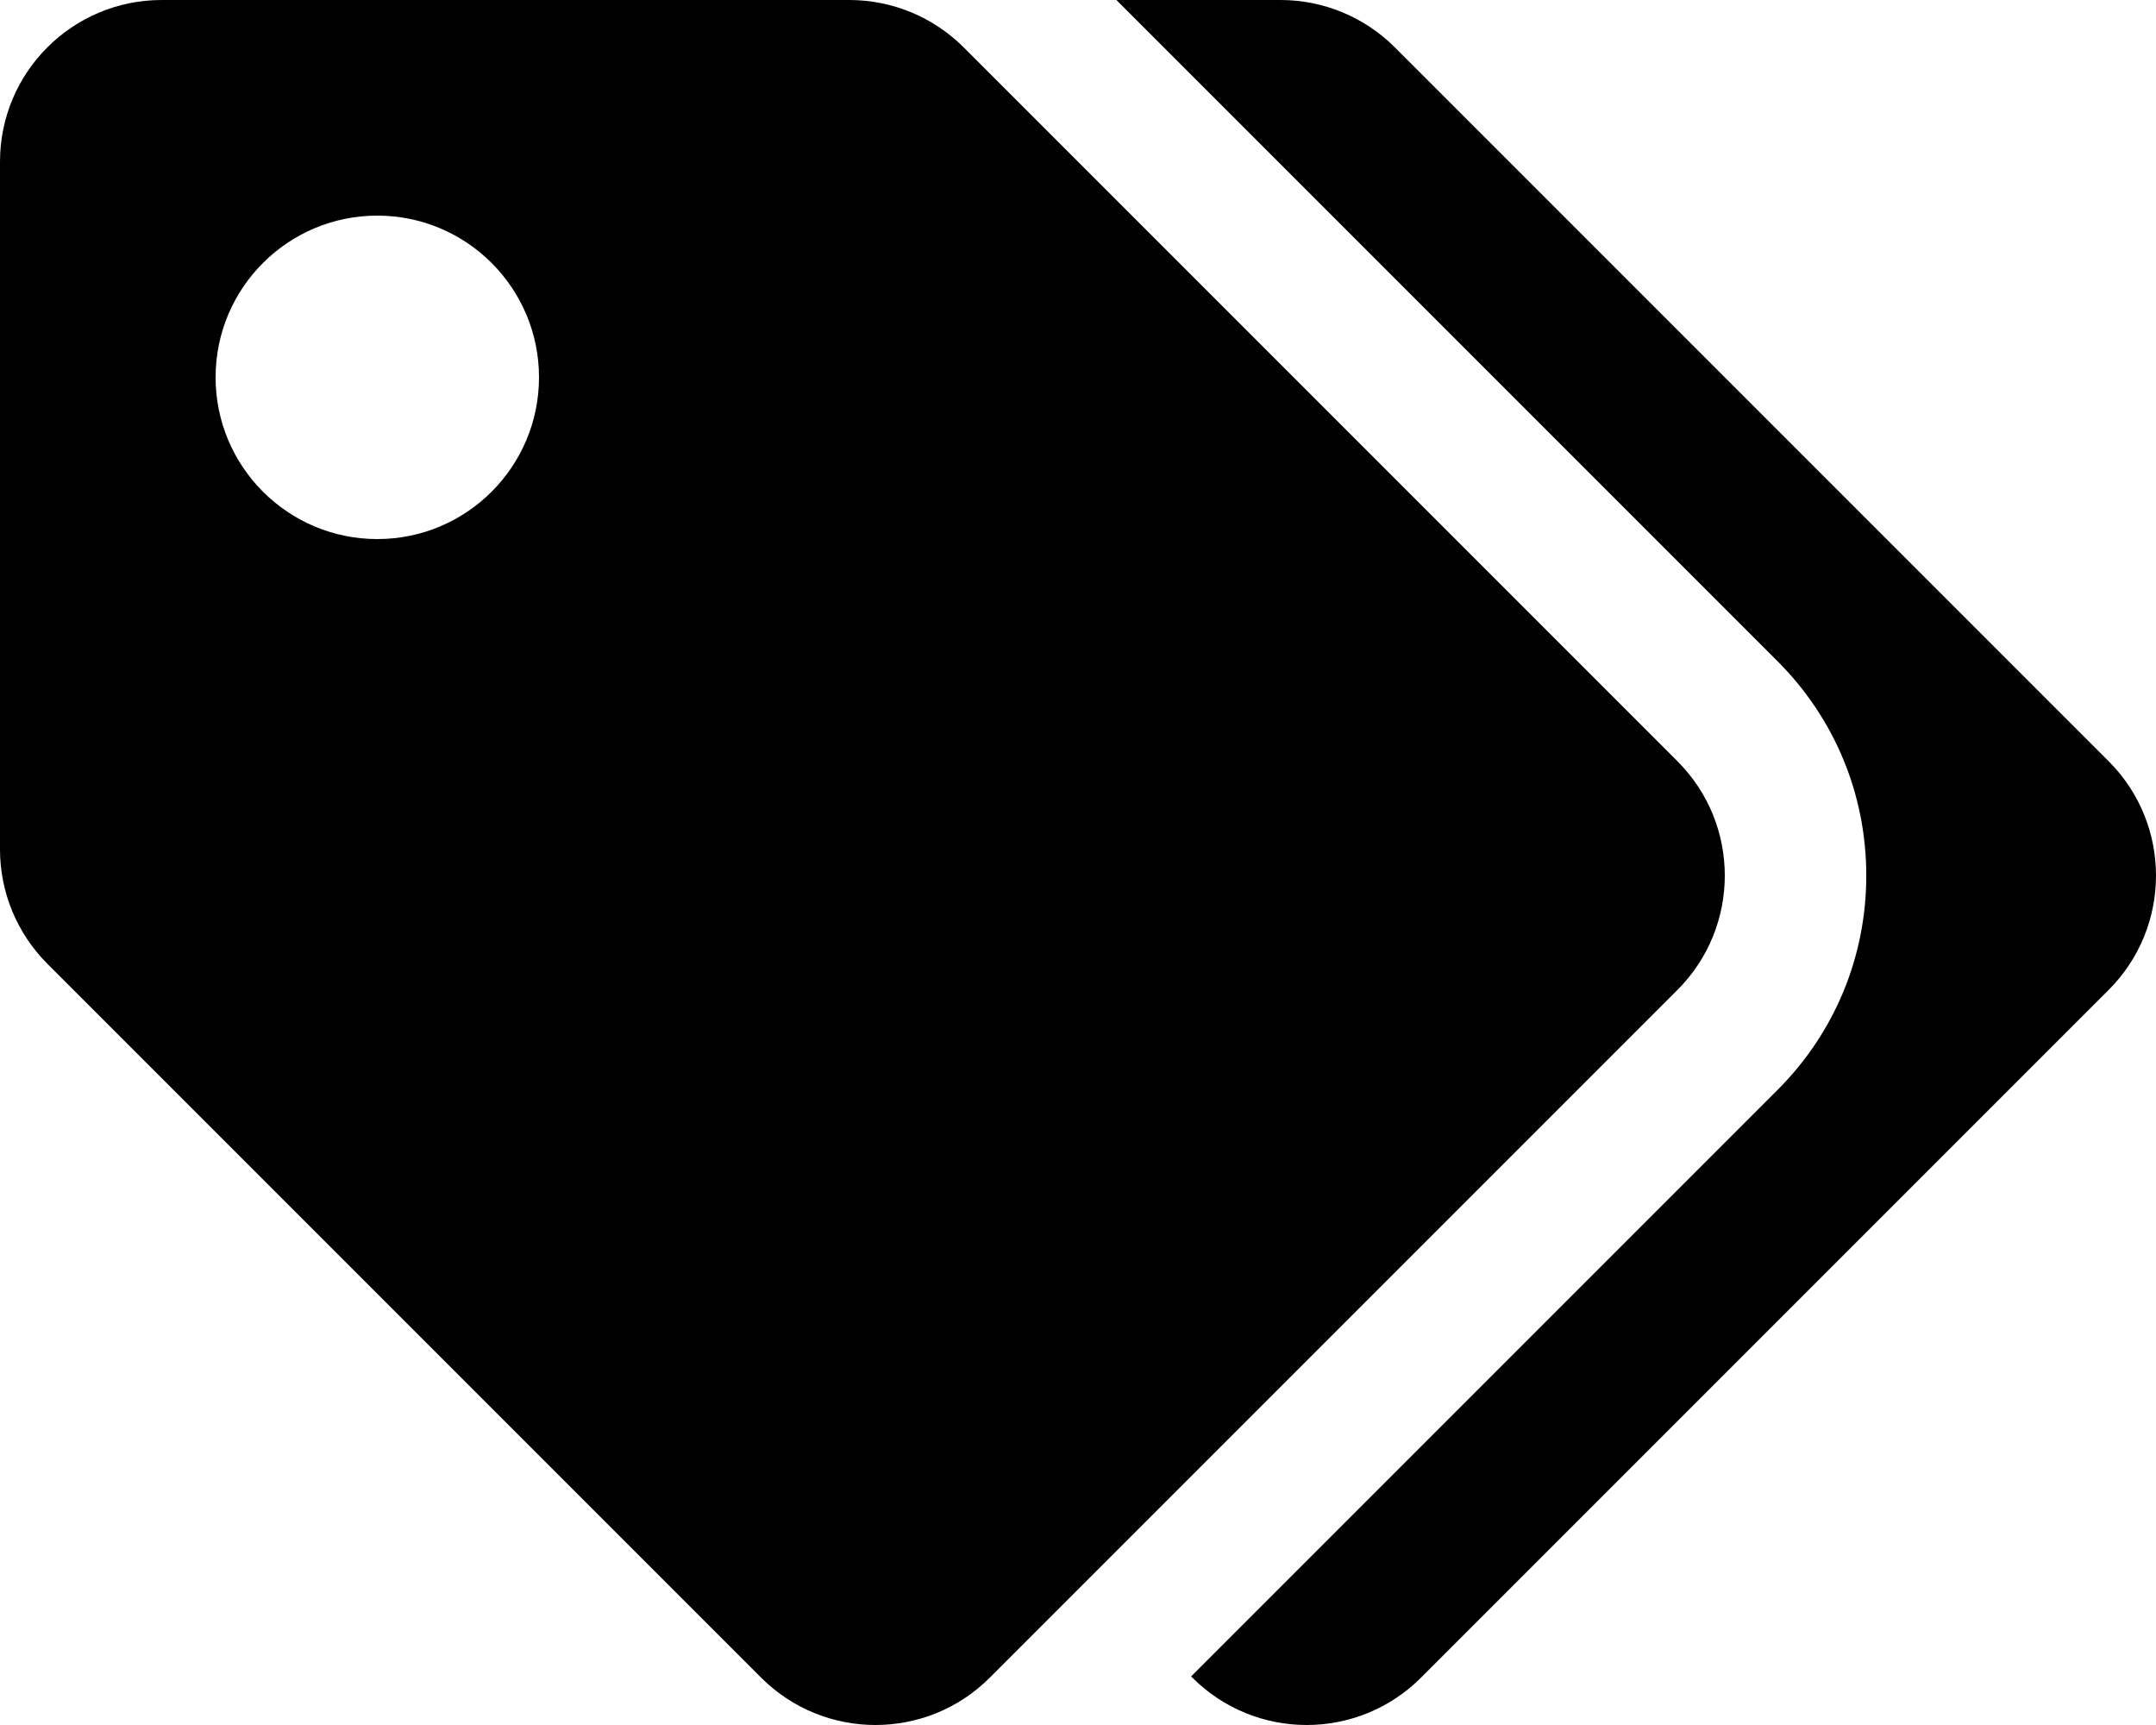
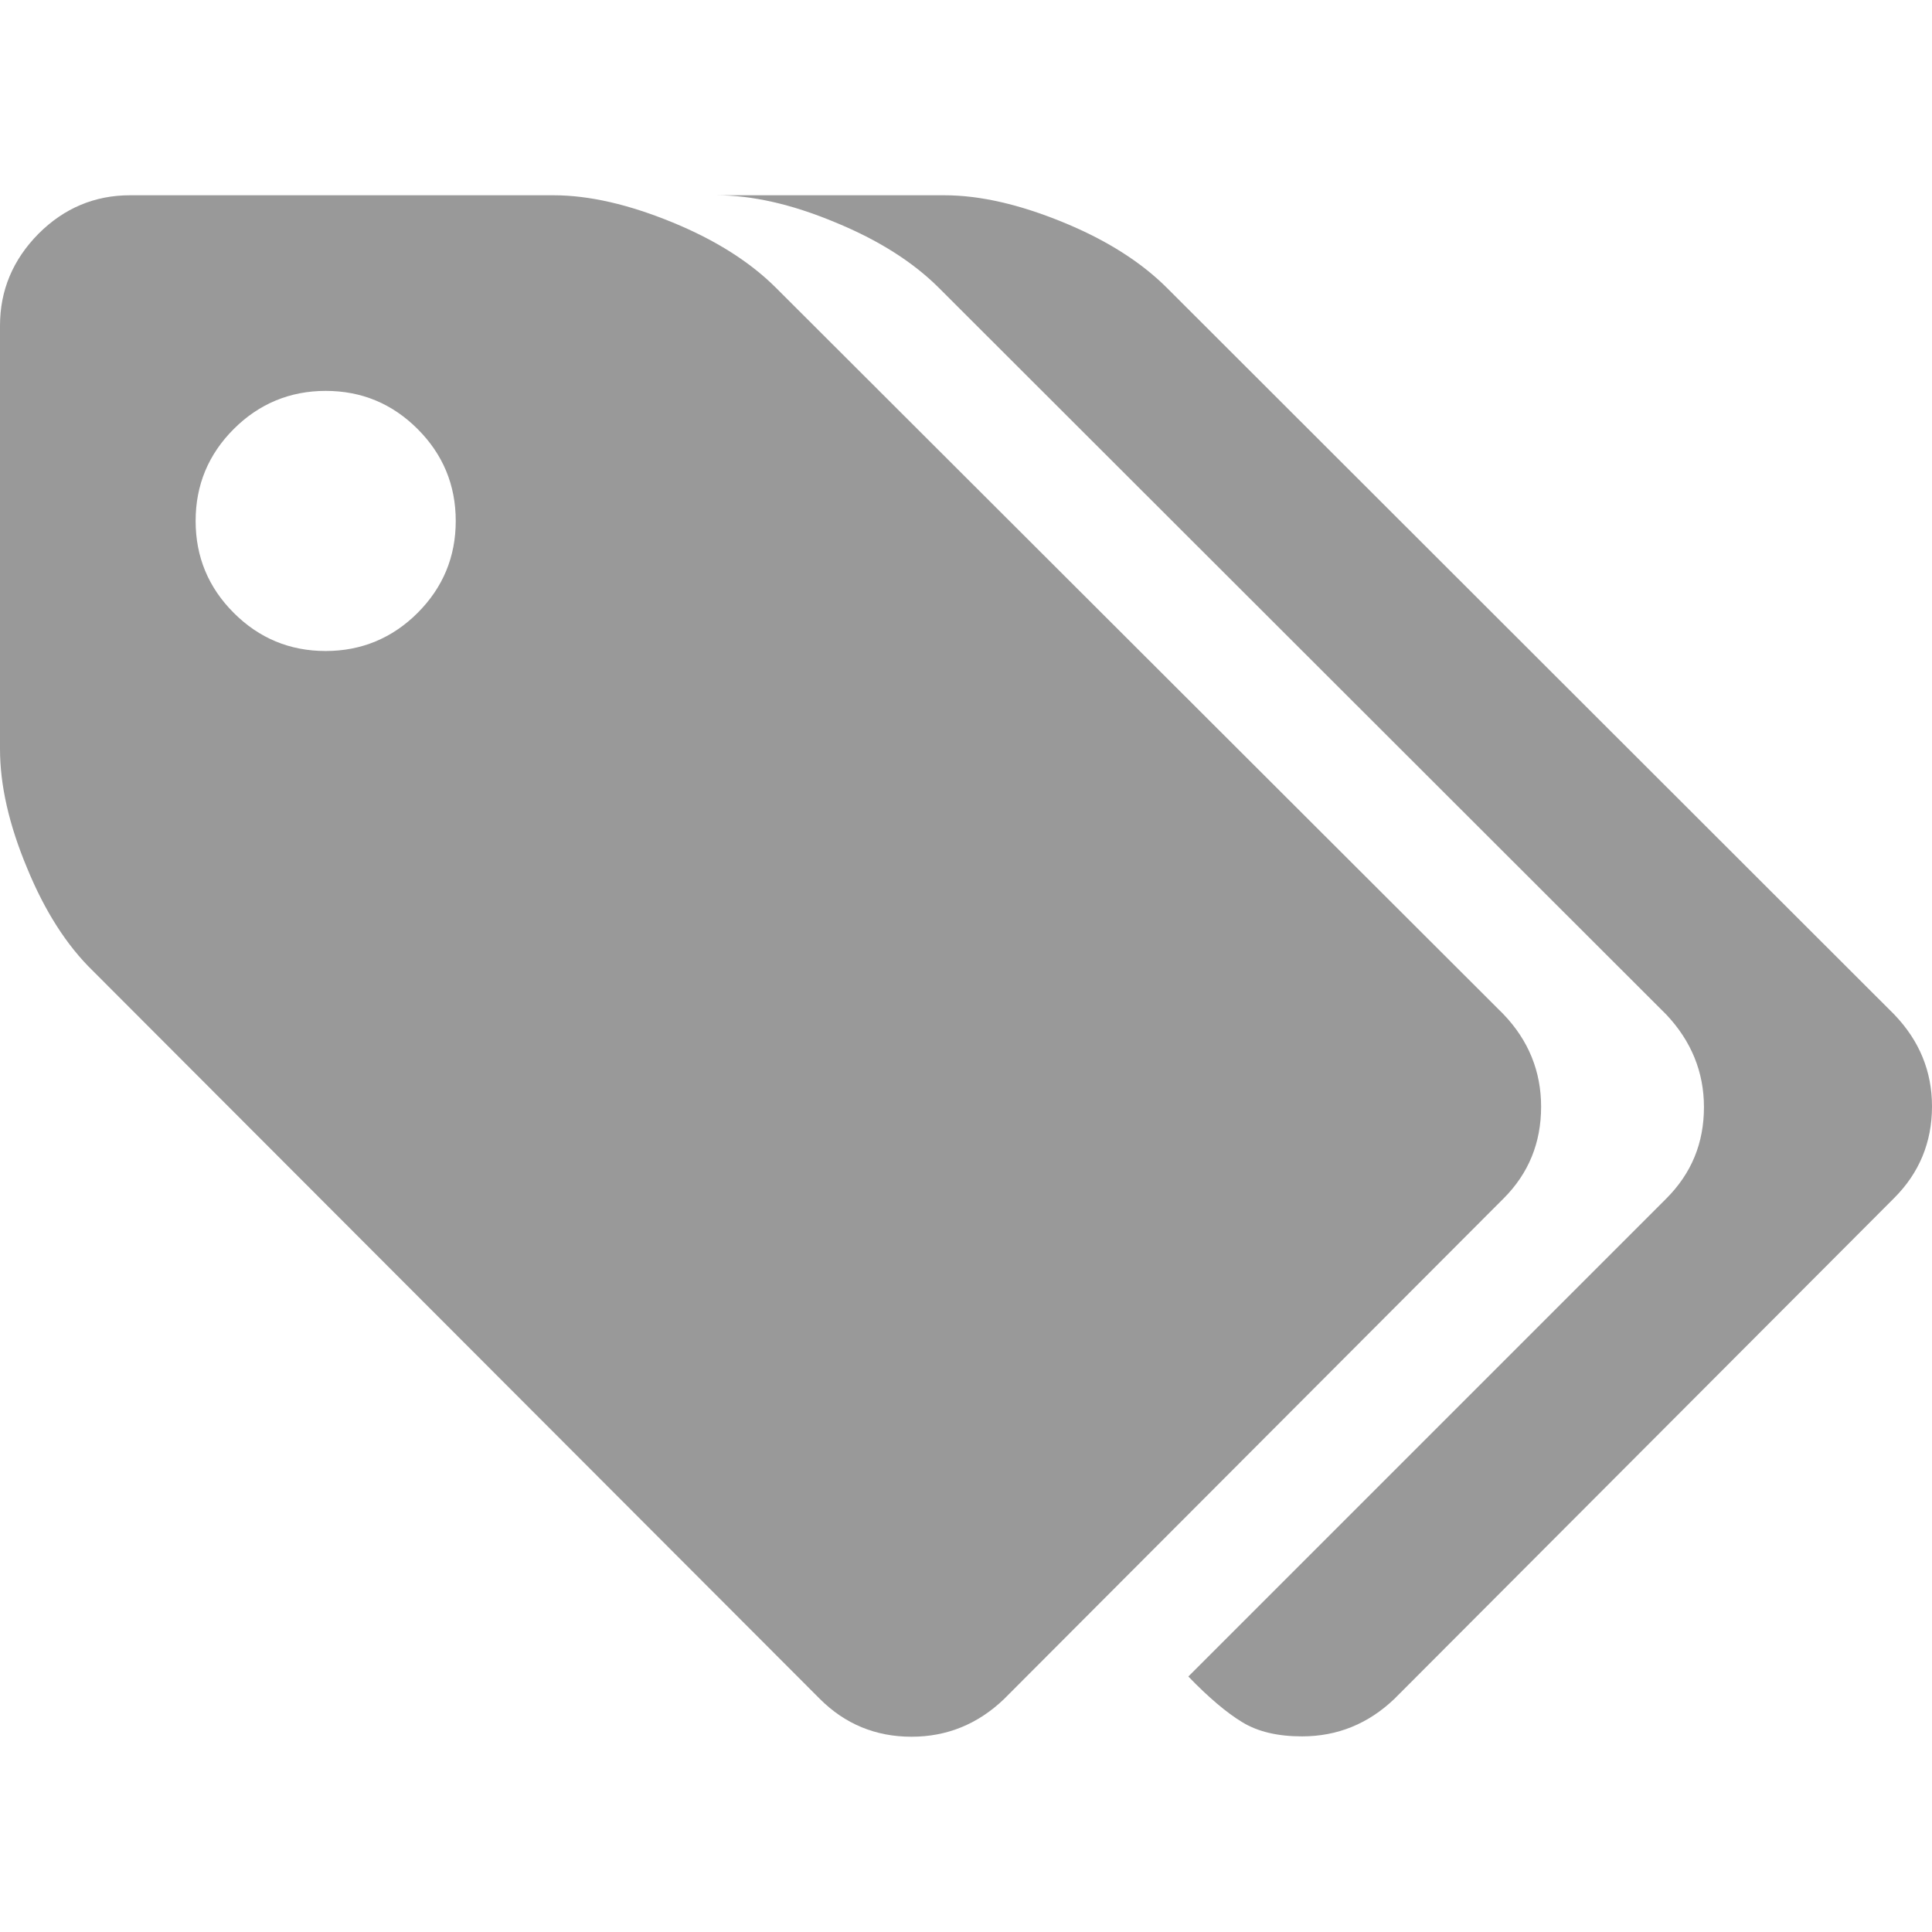
- <svg viewBox="0 0 640 512" height="1rem" width="1rem" aria-hidden="true" focusable="false" fill="currentColor" class="StyledIconBase-sc-bdy9j4 cCvWXa">
-   <path fill="currentColor" d="M497.941 225.941L286.059 14.059A48 48 0 0 0 252.118 0H48C21.49 0 0 21.49 0 48v204.118a48 48 0 0 0 14.059 33.941l211.882 211.882c18.744 18.745 49.136 18.746 67.882 0l204.118-204.118c18.745-18.745 18.745-49.137 0-67.882zM112 160c-26.51 0-48-21.49-48-48s21.49-48 48-48 48 21.49 48 48-21.49 48-48 48zm513.941 133.823L421.823 497.941c-18.745 18.745-49.137 18.745-67.882 0l-.36-.36L527.64 323.522c16.999-16.999 26.36-39.6 26.36-63.64s-9.362-46.641-26.36-63.64L331.397 0h48.721a48 48 0 0 1 33.941 14.059l211.882 211.882c18.745 18.745 18.745 49.137 0 67.882z" />
+ <svg xmlns="http://www.w3.org/2000/svg" width="16" height="16" viewBox="0 0 542.2 542.2">
+   <style>.a{fill:#999;}</style>
+   <path d="M432.5 310.6c0-9.9-3.5-18.6-10.6-26L217.8 80.8c-7.2-7.2-16.9-13.4-29.1-18.4 -12.2-5-23.3-7.6-33.4-7.6H36.5c-9.9 0-18.5 3.6-25.7 10.8C3.6 72.9 0 81.5 0 91.4v118.8c0 10.1 2.5 21.2 7.6 33.4 5 12.2 11.2 21.8 18.4 28.8L230.1 476.8c7 7 15.6 10.6 25.7 10.6 9.9 0 18.6-3.5 26-10.6l140.2-140.5C429 329.3 432.5 320.7 432.5 310.6zM117.2 172c-7.1 7.1-15.8 10.7-25.8 10.7 -10.1 0-18.7-3.6-25.8-10.7 -7.1-7.1-10.7-15.7-10.7-25.8 0-10.1 3.6-18.7 10.7-25.8 7.1-7.1 15.8-10.7 25.8-10.7 10.1 0 18.7 3.6 25.8 10.7 7.1 7.1 10.7 15.7 10.7 25.8C127.9 156.3 124.3 164.9 117.2 172z" class="a" />
+   <path d="M531.6 284.7L327.5 80.8c-7.2-7.2-16.9-13.4-29.1-18.4 -12.2-5-23.3-7.6-33.4-7.6h-64c10.1 0 21.2 2.5 33.4 7.6 12.2 5 21.9 11.2 29.1 18.4l204.1 203.9c7 7.4 10.6 16.1 10.6 26 0 10.1-3.5 18.6-10.6 25.7L333.5 470.5c5.7 5.9 10.8 10.2 15.1 12.8 4.4 2.7 10 4 16.8 4 9.9 0 18.6-3.5 26-10.6l140.2-140.5c7-7 10.6-15.6 10.6-25.7C542.2 300.7 538.7 292.1 531.6 284.7z" class="a" />
</svg>
